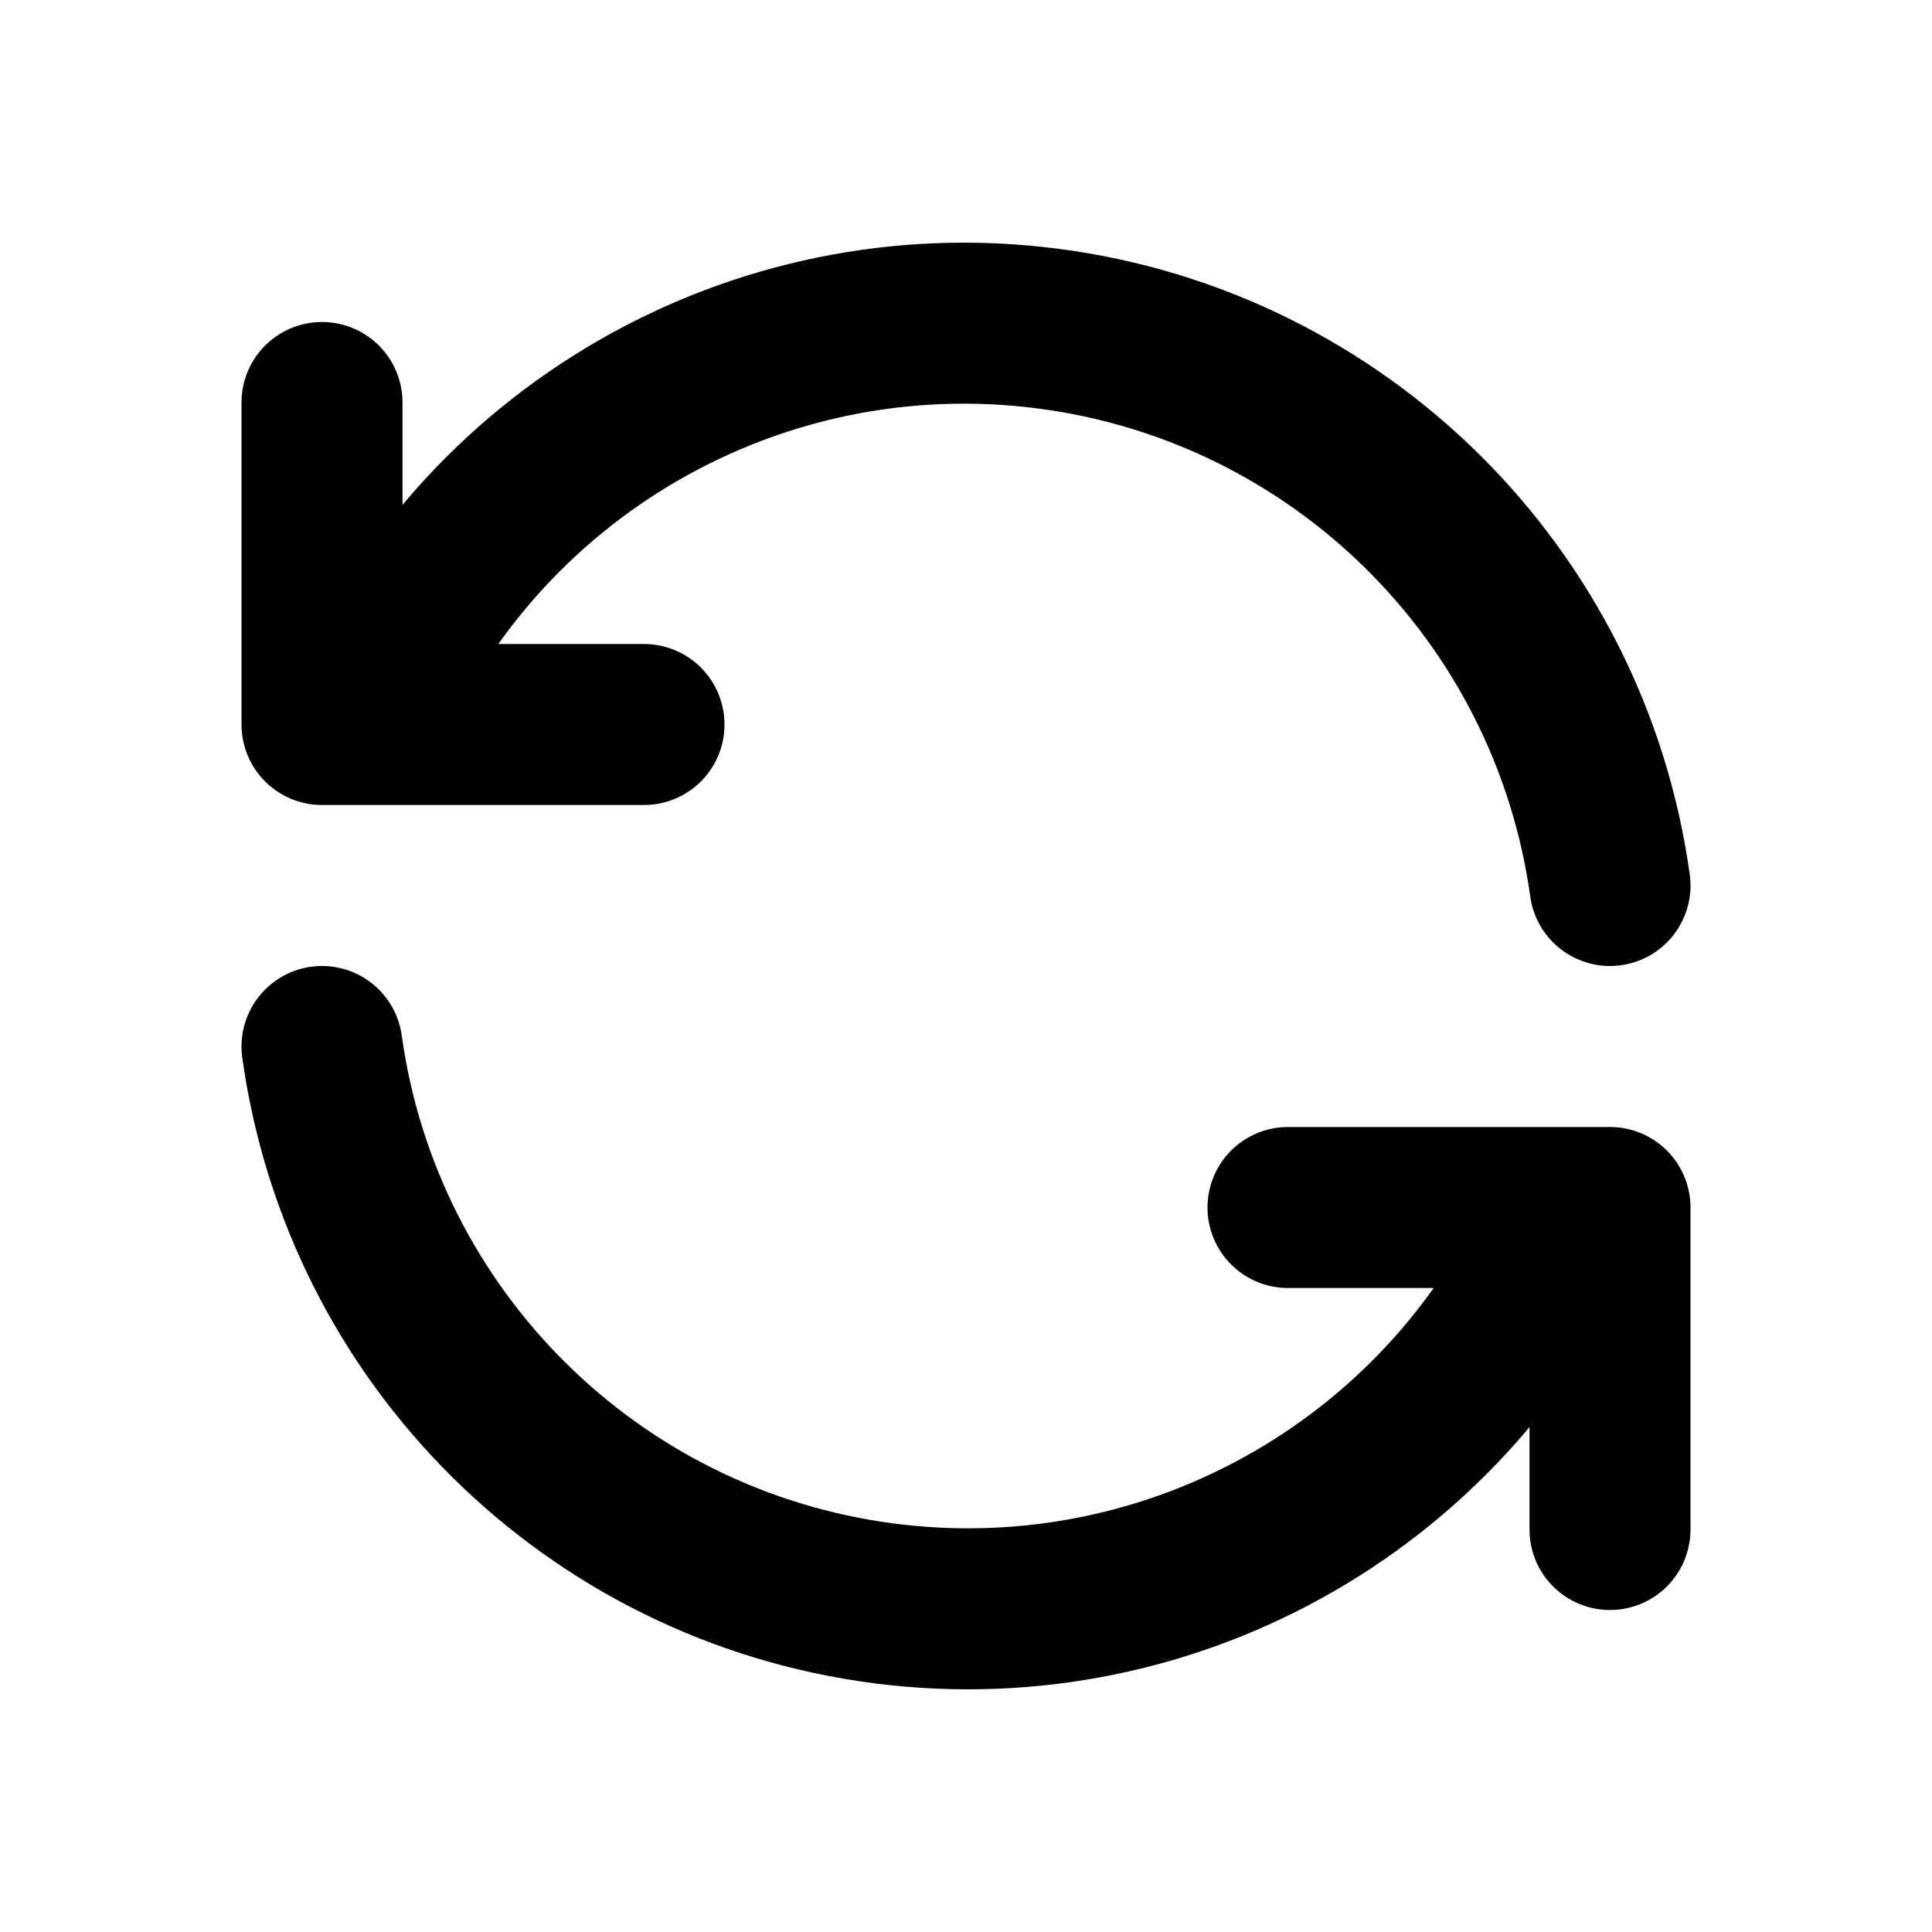
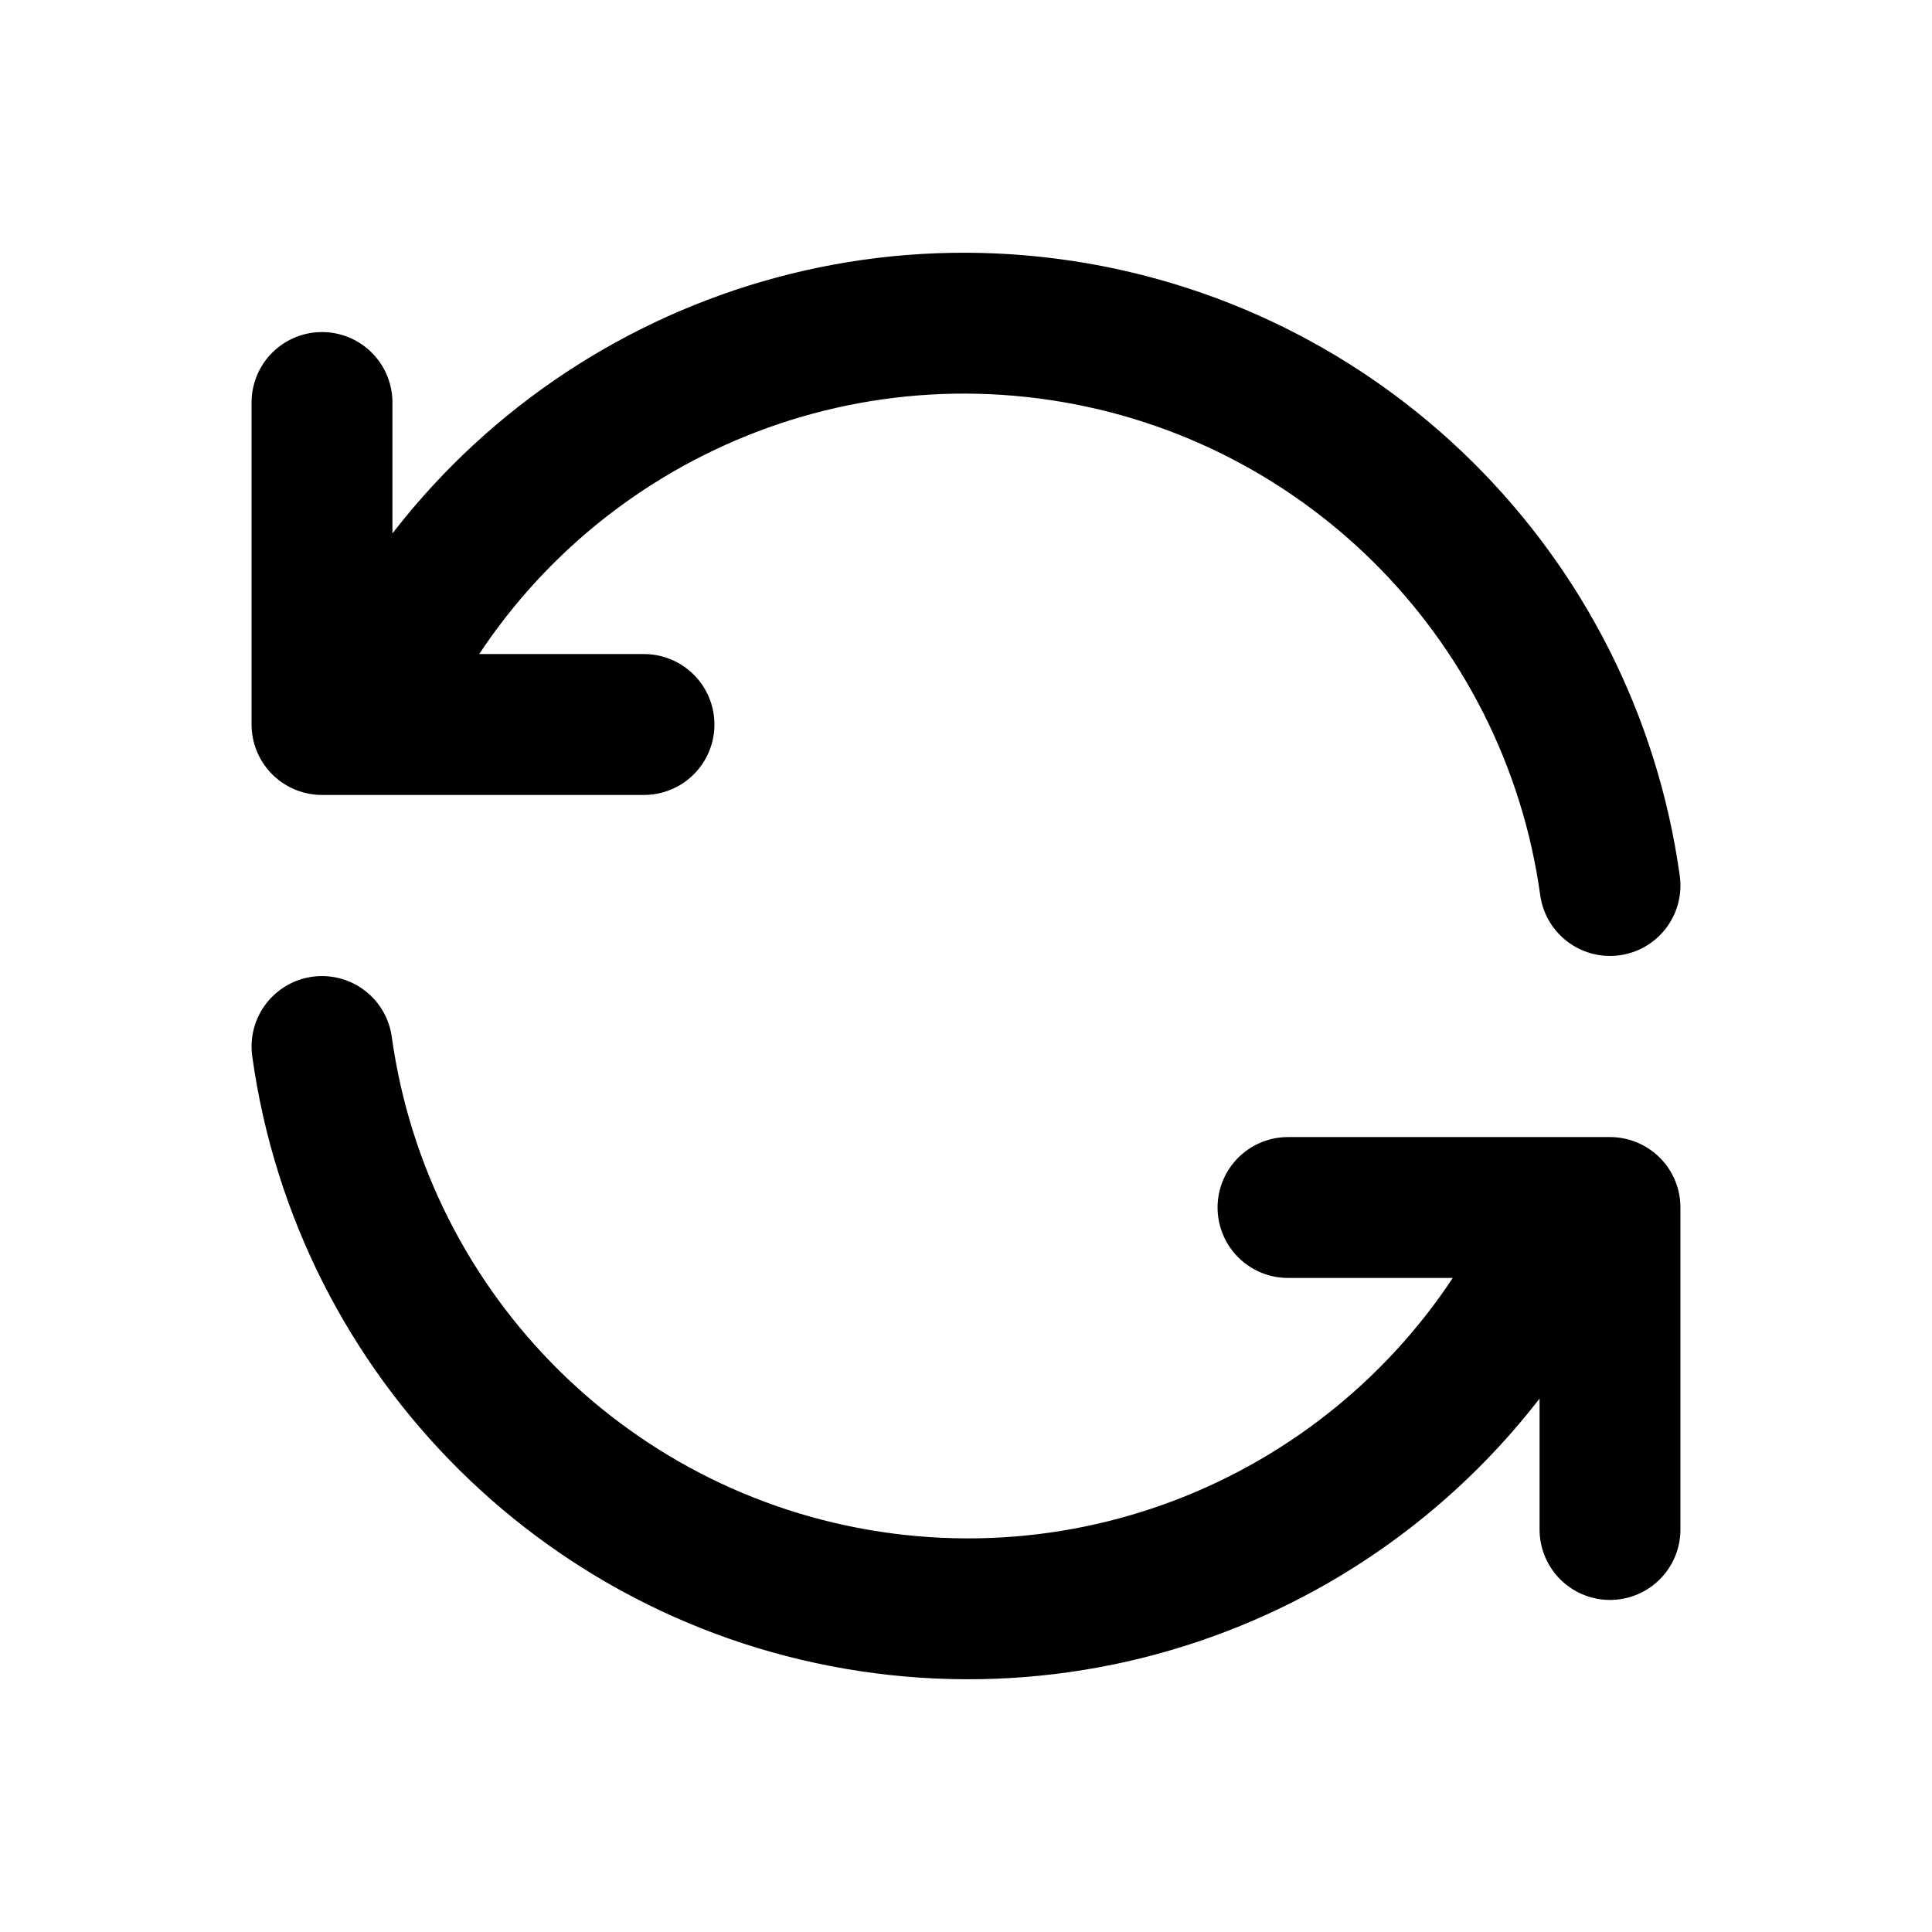
- <svg xmlns="http://www.w3.org/2000/svg" width="24" height="24" viewBox="0 0 24 24" fill="none" stroke="currentColor" stroke-width="2" stroke-linecap="round" stroke-linejoin="round" class="icon icon-tabler icons-tabler-outline icon-tabler-refresh">
+ <svg xmlns="http://www.w3.org/2000/svg" width="24" height="24" viewBox="0 0 24 24" fill="none" stroke="currentColor" stroke-width="1.75" stroke-linecap="round" stroke-linejoin="round" class="icon icon-tabler icons-tabler-outline icon-tabler-refresh">
  <path stroke="none" d="M0 0h24v24H0z" fill="none" />
  <path d="M20 11a8.1 8.1 0 0 0 -15.5 -2m-.5 -4v4h4" />
  <path d="M4 13a8.1 8.1 0 0 0 15.5 2m.5 4v-4h-4" />
</svg>
